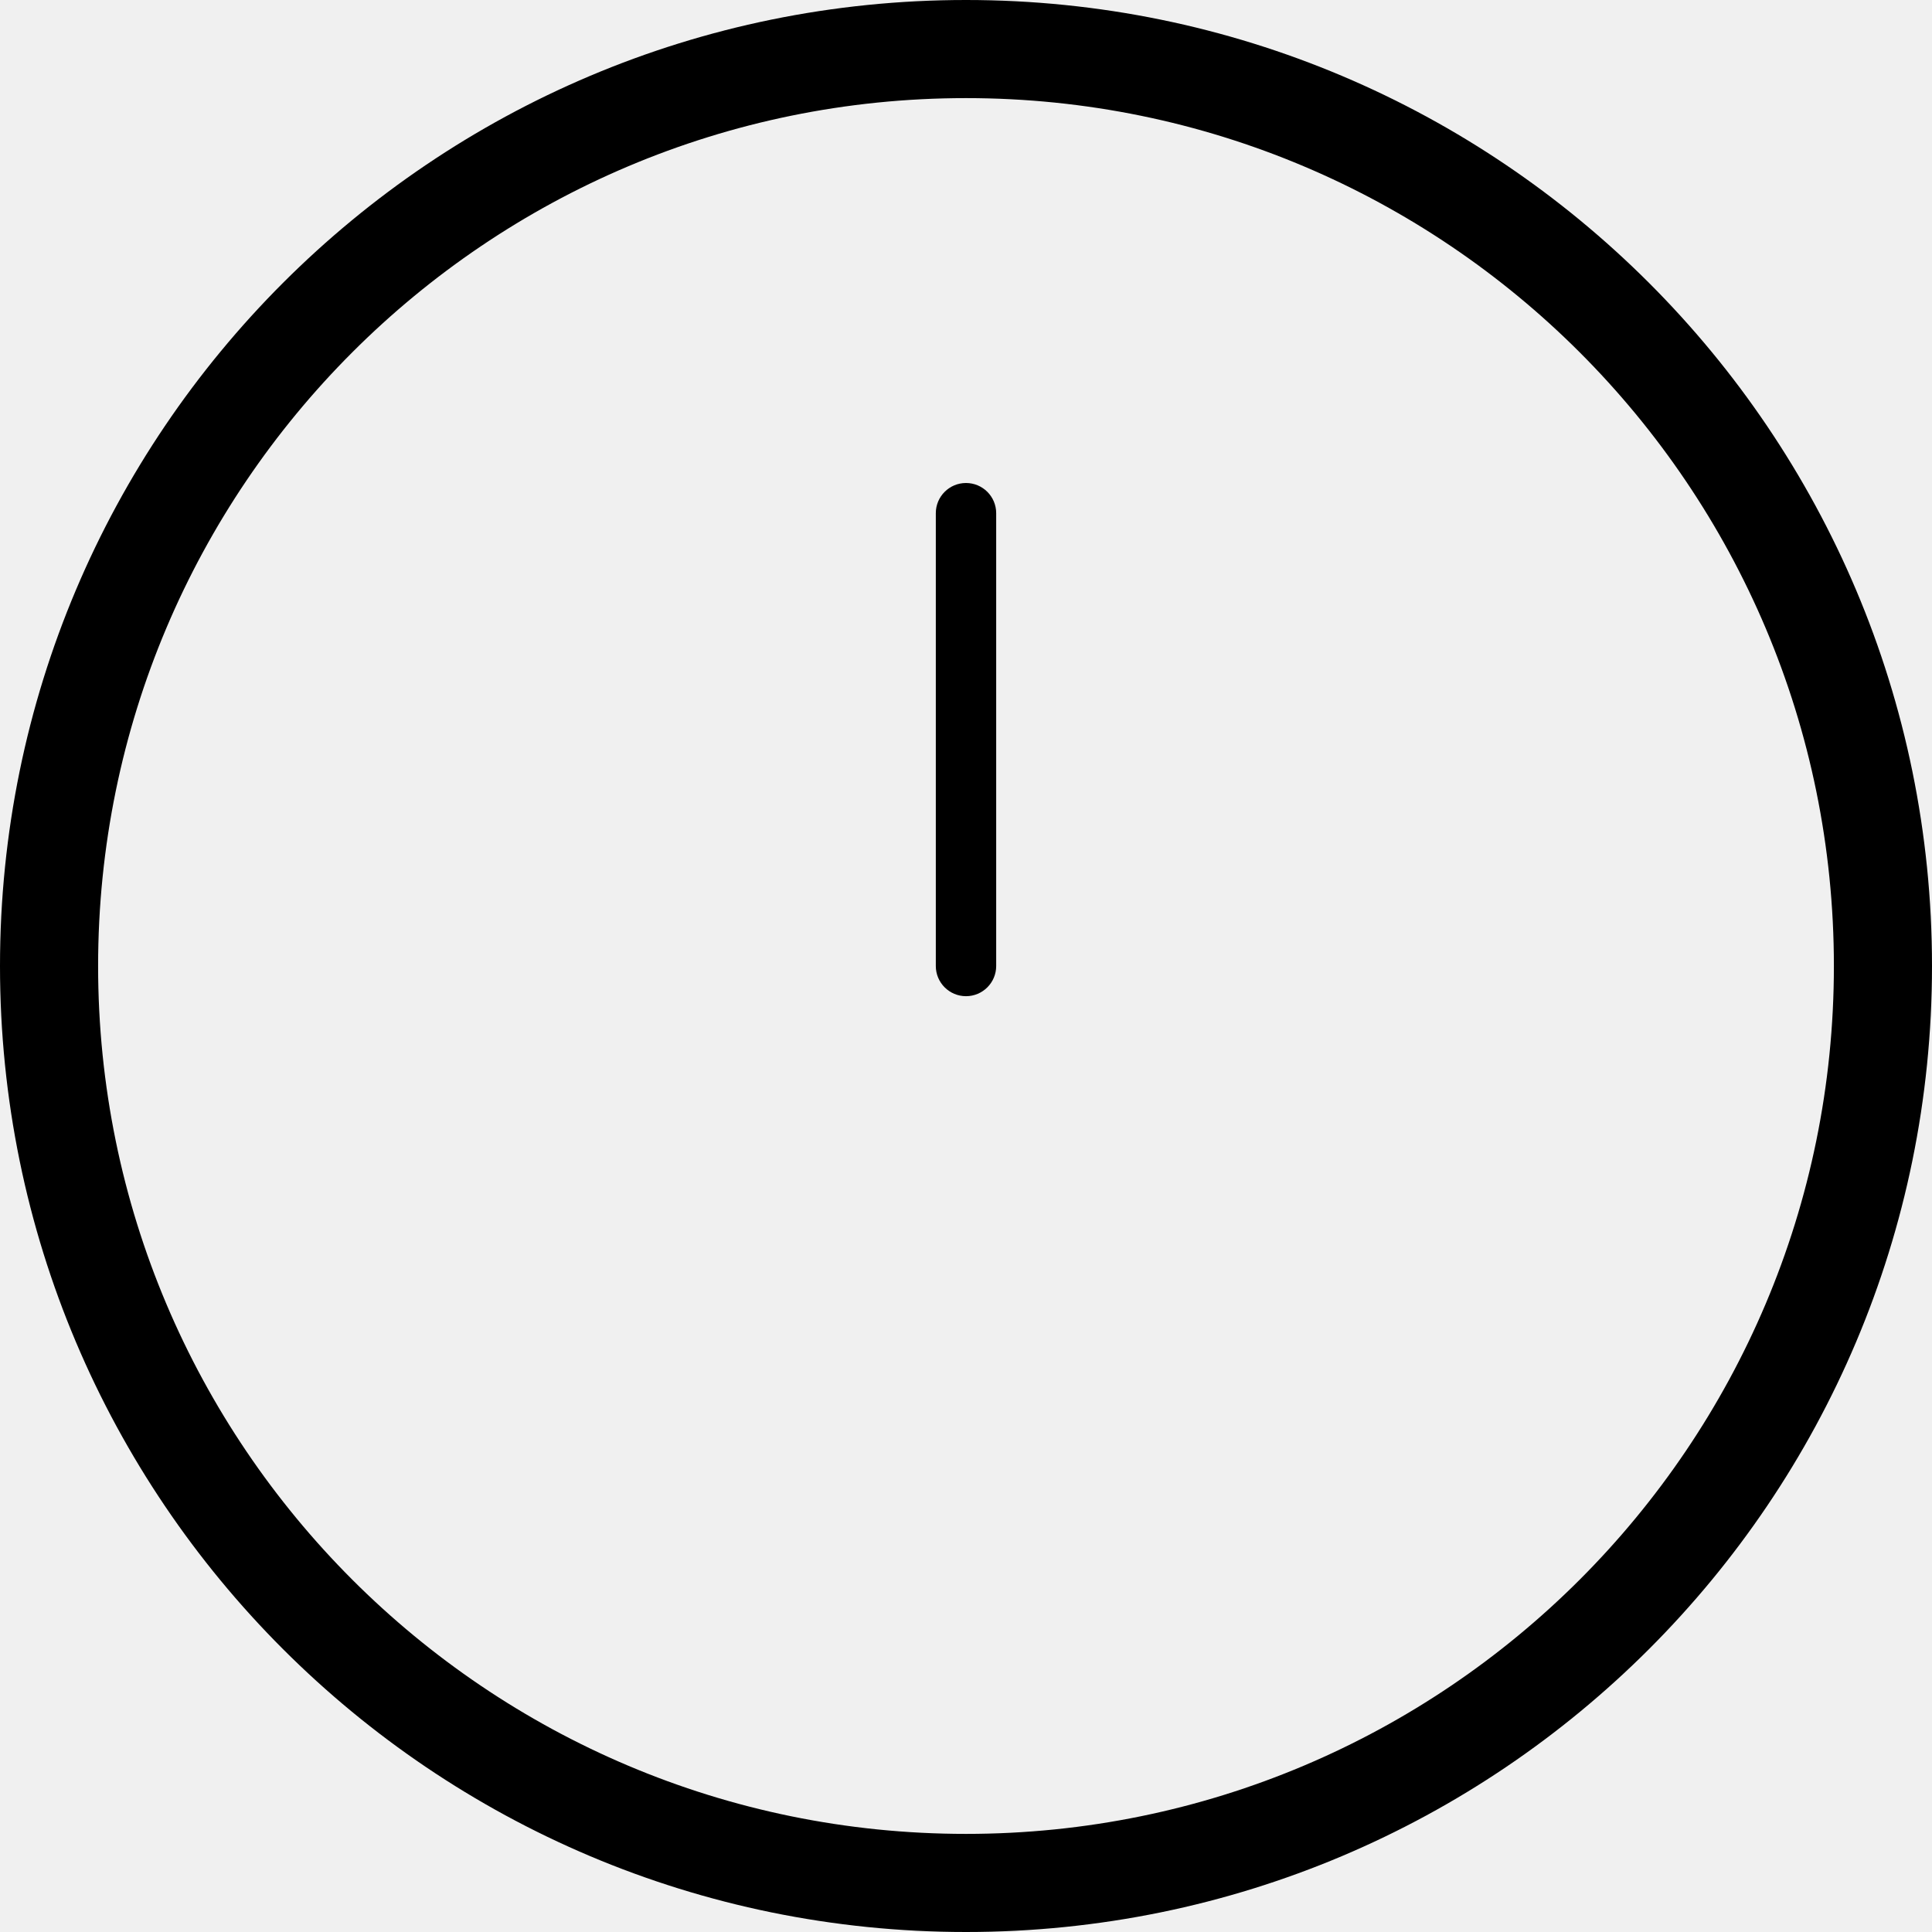
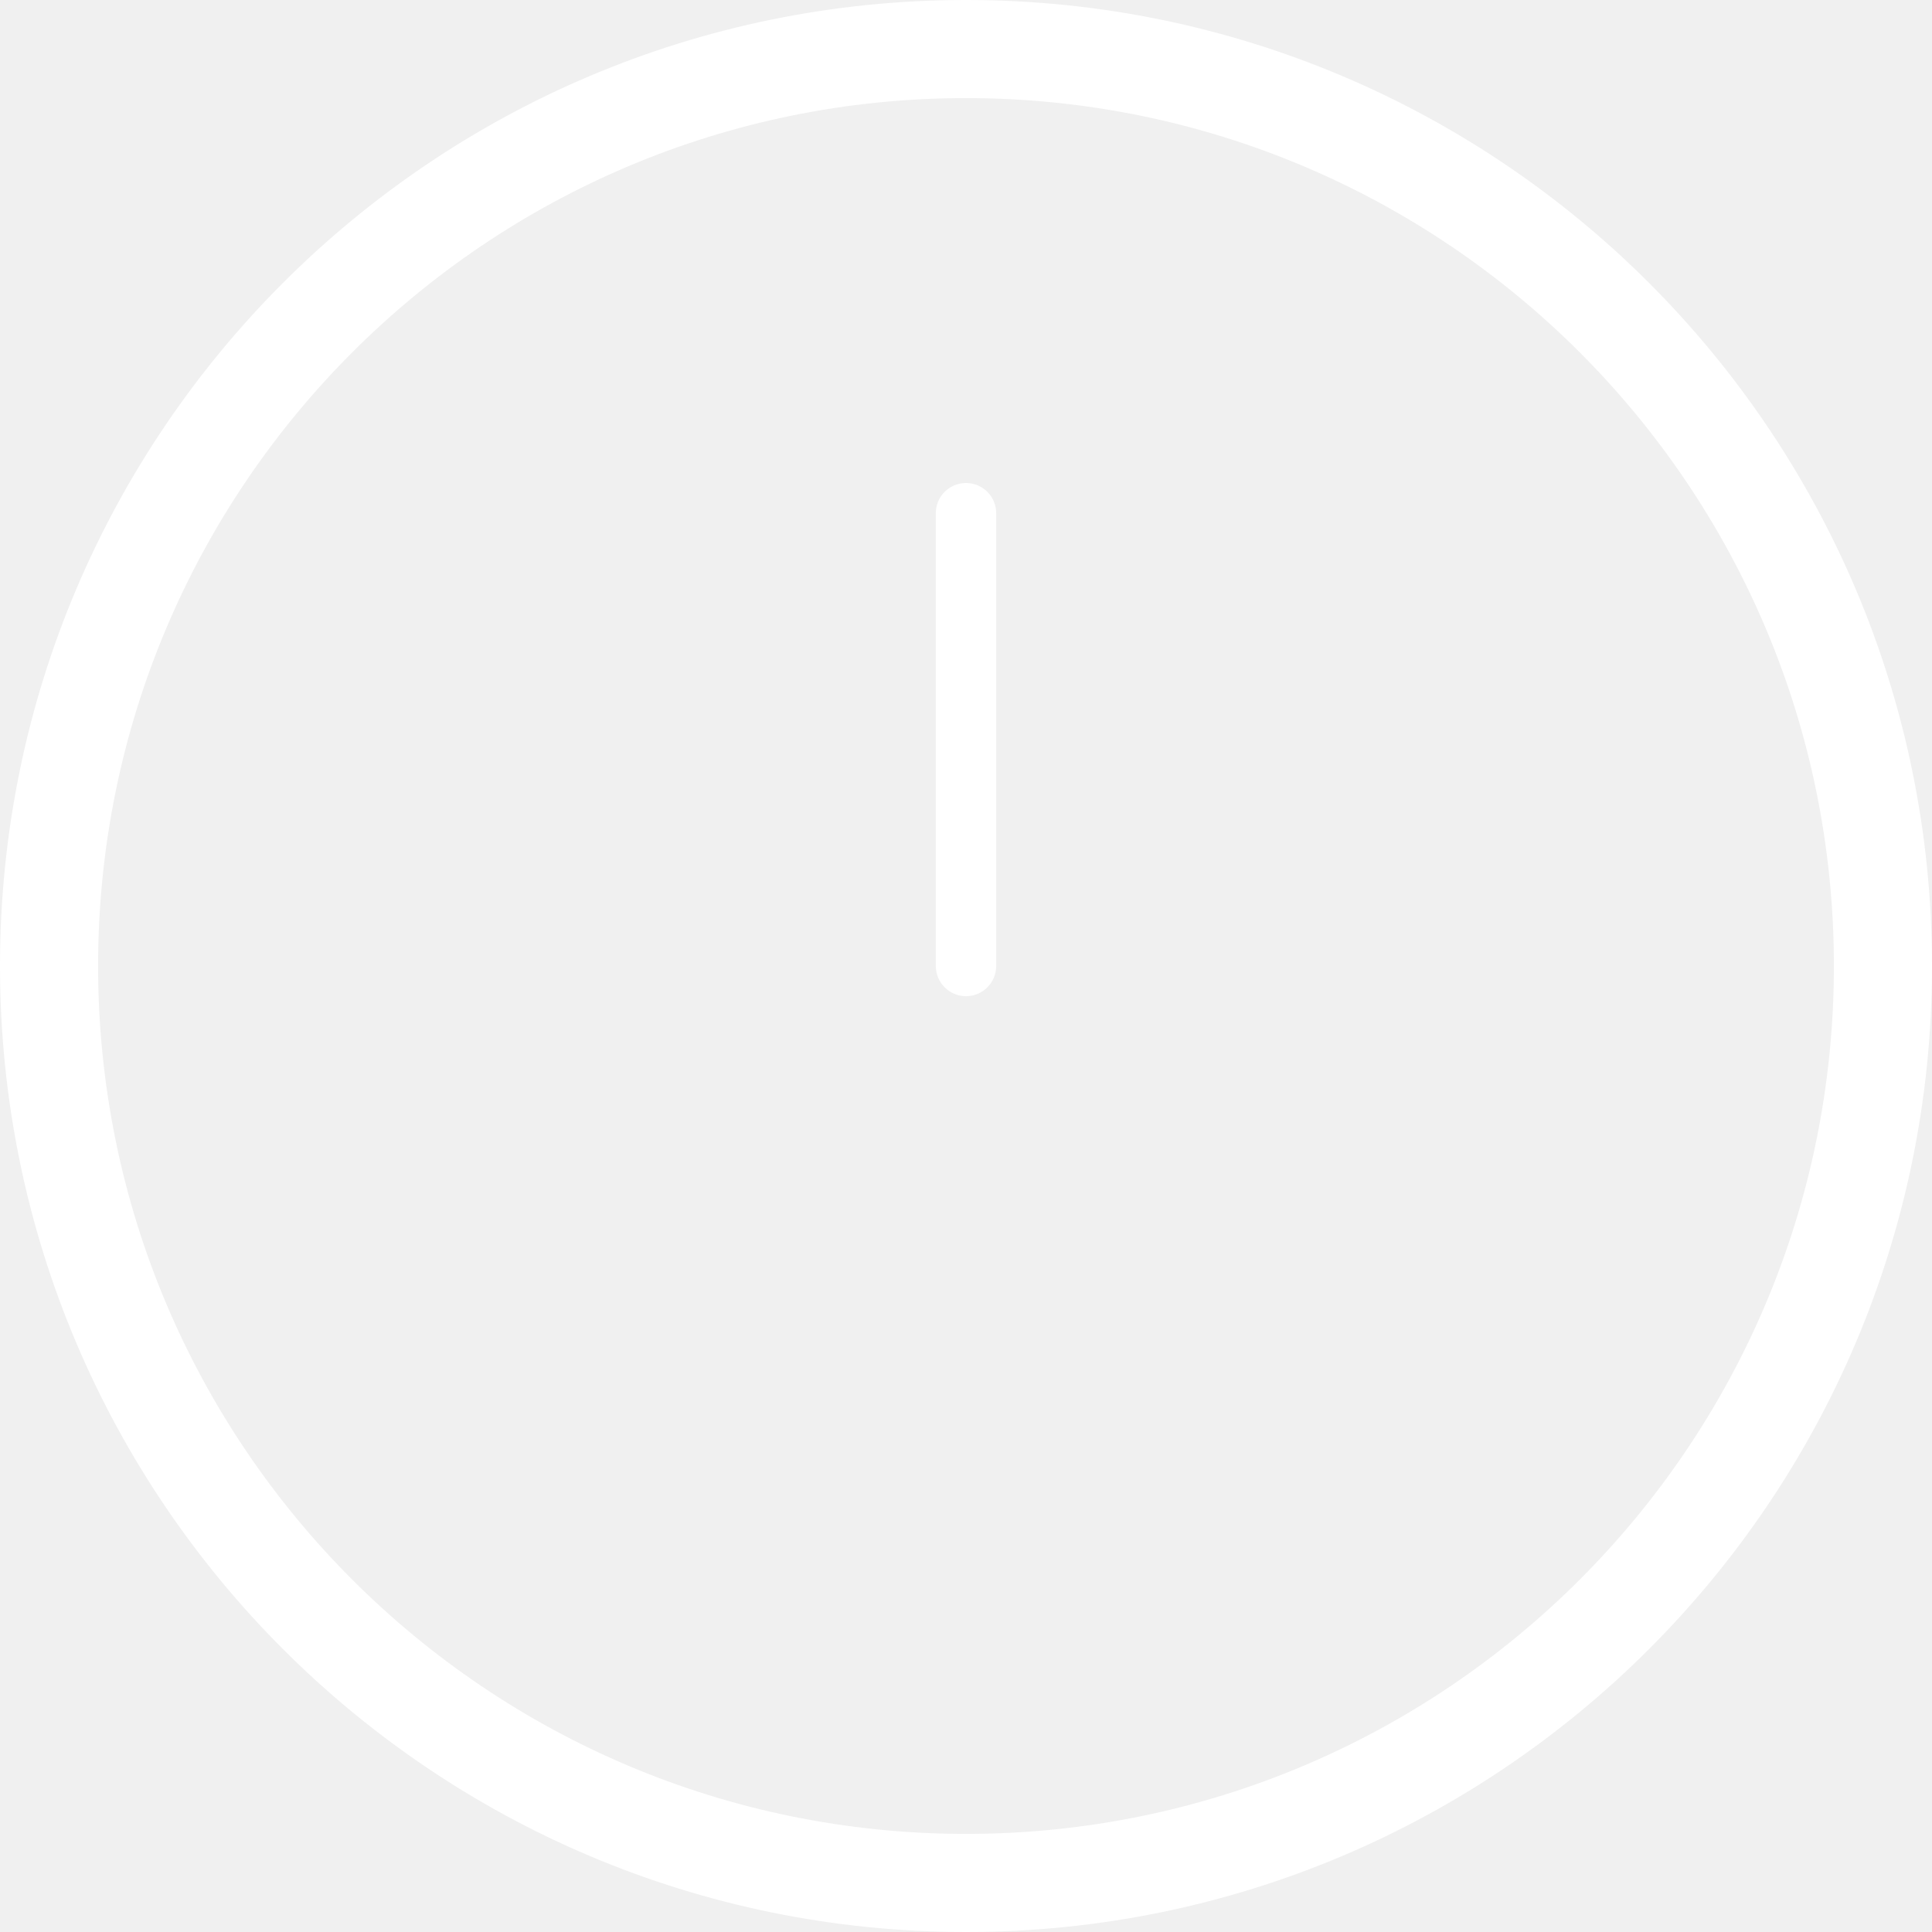
<svg xmlns="http://www.w3.org/2000/svg" width="256" height="256" id="svg2" version="1.1">
  <defs id="defs4" />
  <g id="layer1" transform="translate(0,-796.3622)">
-     <path style="fill:#000000;fill-opacity:1;stroke:none" d="M 128 0 C 57.308 -9.4739031e-15 0 57.308 0 128 C -9.4739031e-15 198.692 57.308 256 128 256 C 198.692 256 256 198.692 256 128 C 256 57.308 198.692 -3.5527137e-14 128 0 z M 128 13 C 191.513 13 243 64.487 243 128 C 243 191.513 191.513 243 128 243 C 64.487 243 13 191.513 13 128 C 13 64.487 64.487 13 128 13 z " transform="translate(0,796.3622)" id="path2985" />
-     <path style="fill:#000000;fill-opacity:1;stroke:none" d="m 124,924.362 c 0,2.209 1.791,4 4,4 2.209,0 4,-1.791 4,-4 l 0,-60 c 0,-2.209 -1.791,-4 -4,-4 -2.209,0 -4,1.791 -4,4 l 0,60 z" id="path3005" />
+     <path style="fill:#ffffff;fill-opacity:1;stroke:none" d="M 128 0 C 57.308 -9.4739031e-15 0 57.308 0 128 C -9.4739031e-15 198.692 57.308 256 128 256 C 198.692 256 256 198.692 256 128 C 256 57.308 198.692 -3.5527137e-14 128 0 z M 128 13 C 191.513 13 243 64.487 243 128 C 243 191.513 191.513 243 128 243 C 64.487 243 13 191.513 13 128 C 13 64.487 64.487 13 128 13 z " transform="translate(0,796.3622)" id="path2985" />
+     <path style="fill:#ffffff;fill-opacity:1;stroke:none" d="m 124,924.362 c 0,2.209 1.791,4 4,4 2.209,0 4,-1.791 4,-4 l 0,-60 c 0,-2.209 -1.791,-4 -4,-4 -2.209,0 -4,1.791 -4,4 l 0,60 z" id="path3005" />
  </g>
</svg>
